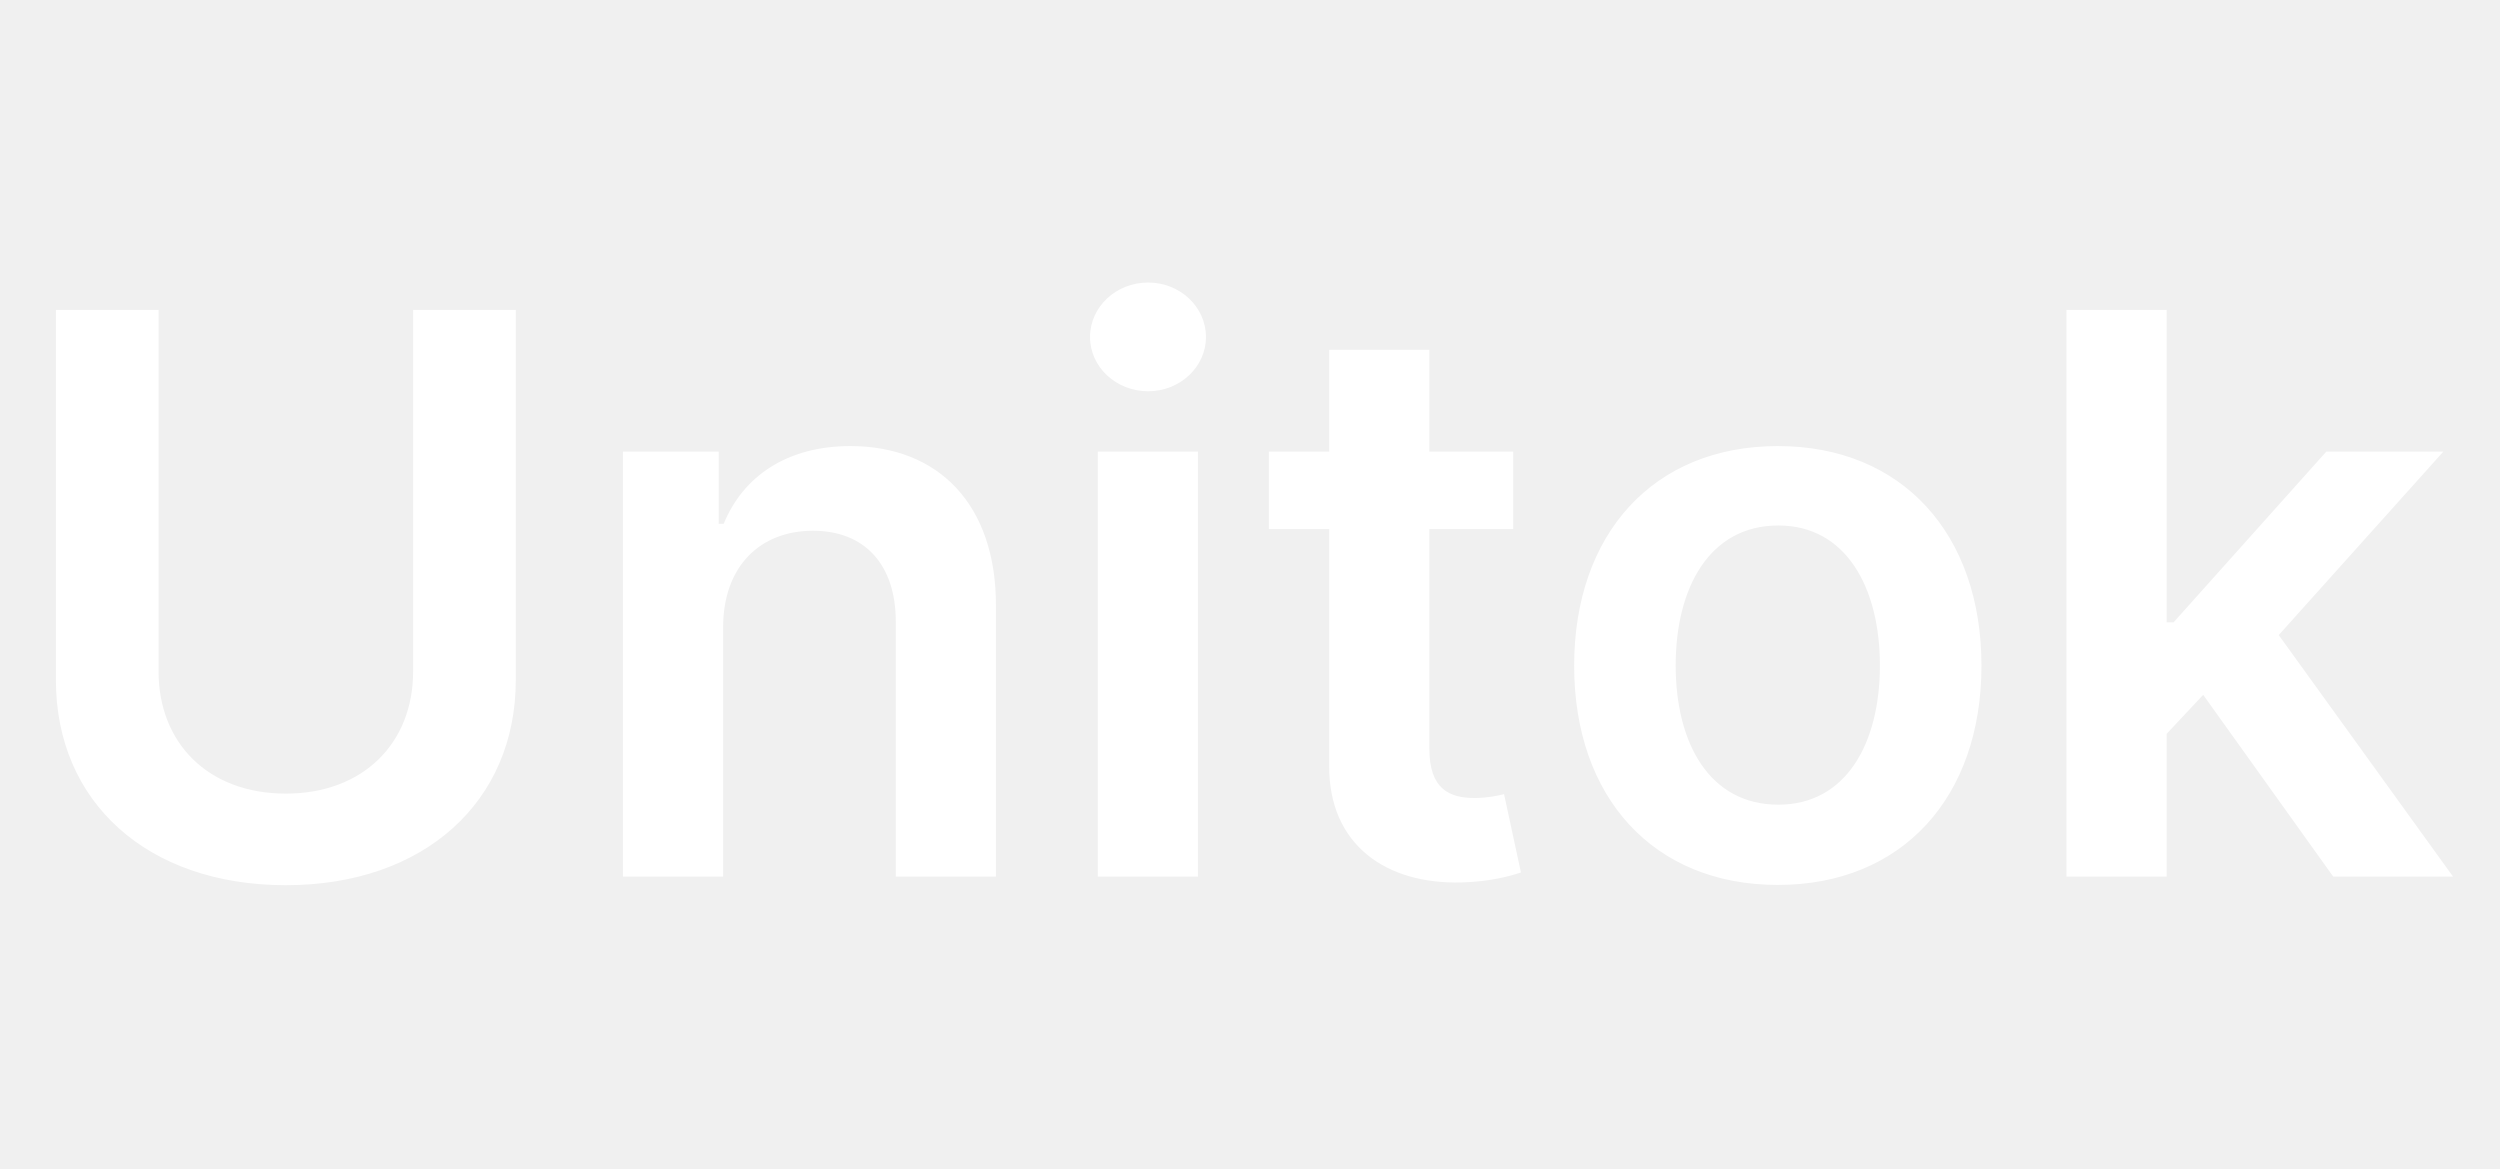
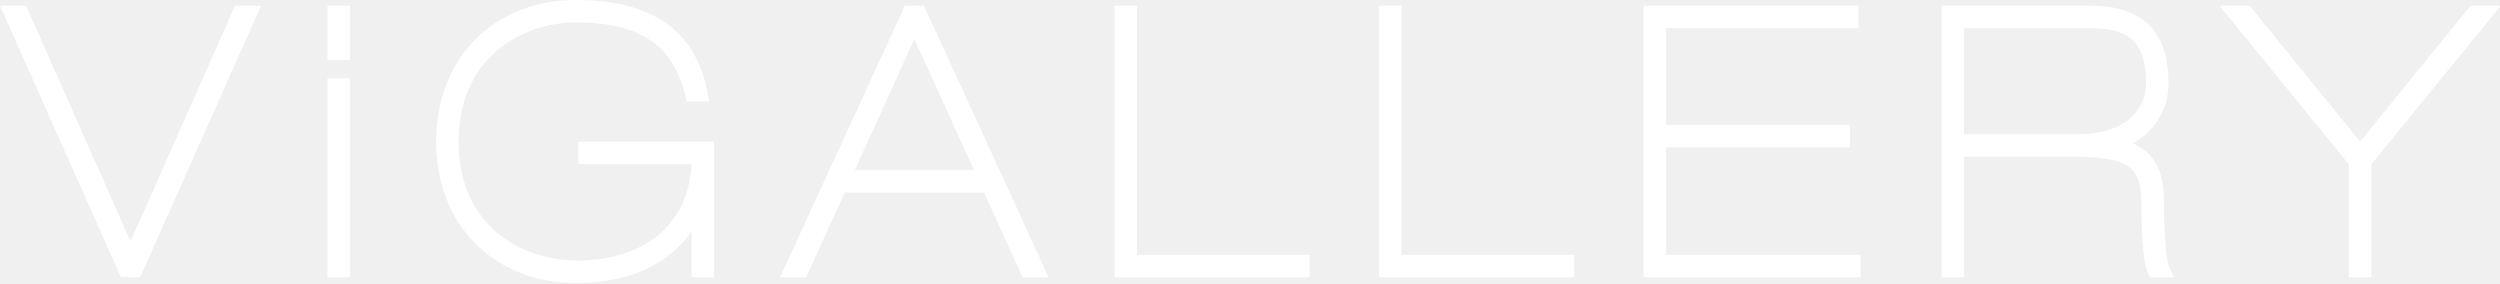
- <svg xmlns="http://www.w3.org/2000/svg" width="77" height="36" viewBox="0 0 77 36" fill="none">
-   <path d="M12.724 9.545V20.685C12.724 22.875 11.199 24.443 8.804 24.443C6.401 24.443 4.884 22.875 4.884 20.685V9.545H1.722V20.949C1.722 24.699 4.534 27.264 8.804 27.264C13.057 27.264 15.886 24.699 15.886 20.949V9.545H12.724ZM22.272 19.329C22.272 17.438 23.414 16.347 25.042 16.347C26.636 16.347 27.59 17.395 27.59 19.142V27H30.675V18.665C30.684 15.528 28.894 13.739 26.192 13.739C24.232 13.739 22.886 14.676 22.289 16.134H22.136V13.909H19.187V27H22.272V19.329ZM33.812 27H36.897V13.909H33.812V27ZM35.363 12.051C36.343 12.051 37.144 11.301 37.144 10.381C37.144 9.452 36.343 8.702 35.363 8.702C34.374 8.702 33.573 9.452 33.573 10.381C33.573 11.301 34.374 12.051 35.363 12.051ZM46.606 13.909H44.024V10.773H40.939V13.909H39.081V16.296H40.939V23.574C40.922 26.037 42.712 27.247 45.03 27.179C45.908 27.153 46.513 26.983 46.845 26.872L46.325 24.46C46.155 24.503 45.805 24.579 45.422 24.579C44.646 24.579 44.024 24.307 44.024 23.062V16.296H46.606V13.909ZM54.756 27.256C58.592 27.256 61.029 24.554 61.029 20.506C61.029 16.449 58.592 13.739 54.756 13.739C50.921 13.739 48.484 16.449 48.484 20.506C48.484 24.554 50.921 27.256 54.756 27.256ZM54.773 24.784C52.651 24.784 51.611 22.892 51.611 20.497C51.611 18.102 52.651 16.185 54.773 16.185C56.861 16.185 57.901 18.102 57.901 20.497C57.901 22.892 56.861 24.784 54.773 24.784ZM63.648 27H66.733V22.602L67.858 21.401L71.864 27H75.554L70.185 19.56L75.256 13.909H71.651L66.946 19.168H66.733V9.545H63.648V27Z" fill="white" />
+ <svg xmlns="http://www.w3.org/2000/svg" width="795" height="90" data-name="Layer 1">
+   <g>
+     <polygon id="svg_1" fill="#fff" points="41.51,76.78 8.28,1.82 0,1.82 38.45,88.16 44.57,88.16 83.02,1.82 74.74,1.82 41.51,76.78 " class="cls-1" />
+     <rect id="svg_2" fill="#fff" height="63.28" width="7.13" y="24.88" x="104.14" class="cls-1" />
+     <rect id="svg_3" fill="#fff" height="17.29" width="7.13" y="1.82" x="104.14" class="cls-1" />
+     <path id="svg_4" fill="#fff" d="m183.91,52.21l36,0c-1.19,22.56 -19.26,30.64 -36,30.64c-19,0 -38.09,-11.71 -38.09,-37.86s19.51,-37.86 37.51,-37.86c25.22,0 31.66,11.77 34.63,23.29l0.47,1.82l7.09,0l-0.55,-2.88c-3.64,-19.48 -17.64,-29.36 -41.64,-29.36c-26.29,0 -44.64,18.5 -44.64,45s18.35,45 44.64,45c16.36,0 29.21,-5.79 36.6,-16.39l0,14.55l7.14,0l0,-43.1l-43.2,0l0.04,7.15z" class="cls-1" />
+     <path id="svg_5" fill="#fff" d="m287.74,1.82l-39.66,86.34l8.31,0l12.22,-26.93l44.34,0l12.21,26.93l8.31,0l-39.65,-86.34l-6.08,0zm22,52.27l-37.9,0l18.94,-41.69l18.96,41.69z" class="cls-1" />
+     <polygon id="svg_6" fill="#fff" points="361.57,1.82 354.44,1.82 354.44,88.16 416.46,88.16 416.46,81.02 361.57,81.02 361.57,1.82 " class="cls-1" />
+     <polygon id="svg_7" fill="#fff" points="445.69,1.82 438.55,1.82 438.55,88.16 500.58,88.16 500.58,81.02 445.69,81.02 445.69,1.82 " class="cls-1" />
+     <polygon id="svg_8" fill="#fff" points="529.81,46.85 588.35,46.85 588.35,39.71 529.81,39.71 529.81,8.96 590.98,8.96 590.98,1.82 522.67,1.82 522.67,88.16 591.66,88.16 591.66,81.02 529.81,81.02 529.81,46.85 " class="cls-1" />
+     <path id="svg_9" fill="#fff" d="m688.1,63.25c0,-8.92 -3.31,-14.85 -9.85,-17.64a21.6,21.6 0 0 0 11.33,-19.11c0,-16.6 -8.14,-24.68 -24.9,-24.68l-47.28,0l0,86.34l7.14,0l0,-38.34l35.23,0c19.19,0 21.2,4.75 21.2,15.6c0,0.7 0,17.27 2.08,21.4l0.67,1.34l7.66,0l-1.69,-3.48c-1.02,-2.12 -1.59,-14.01 -1.59,-21.43zm-5.65,-36.75c0,7.47 -5.64,16.18 -21.54,16.18l-36.37,0l0,-33.72l39.91,0c11.11,0 18,2.94 18,17.54z" class="cls-1" />
+     <polygon id="svg_10" fill="#fff" points="785.65,1.82 750.51,45.03 715.38,1.82 705.8,1.82 746.94,52.25 746.94,88.16 754.08,88.16 754.08,52.25 795.23,1.82 785.65,1.82 " class="cls-1" />
+   </g>
</svg>
